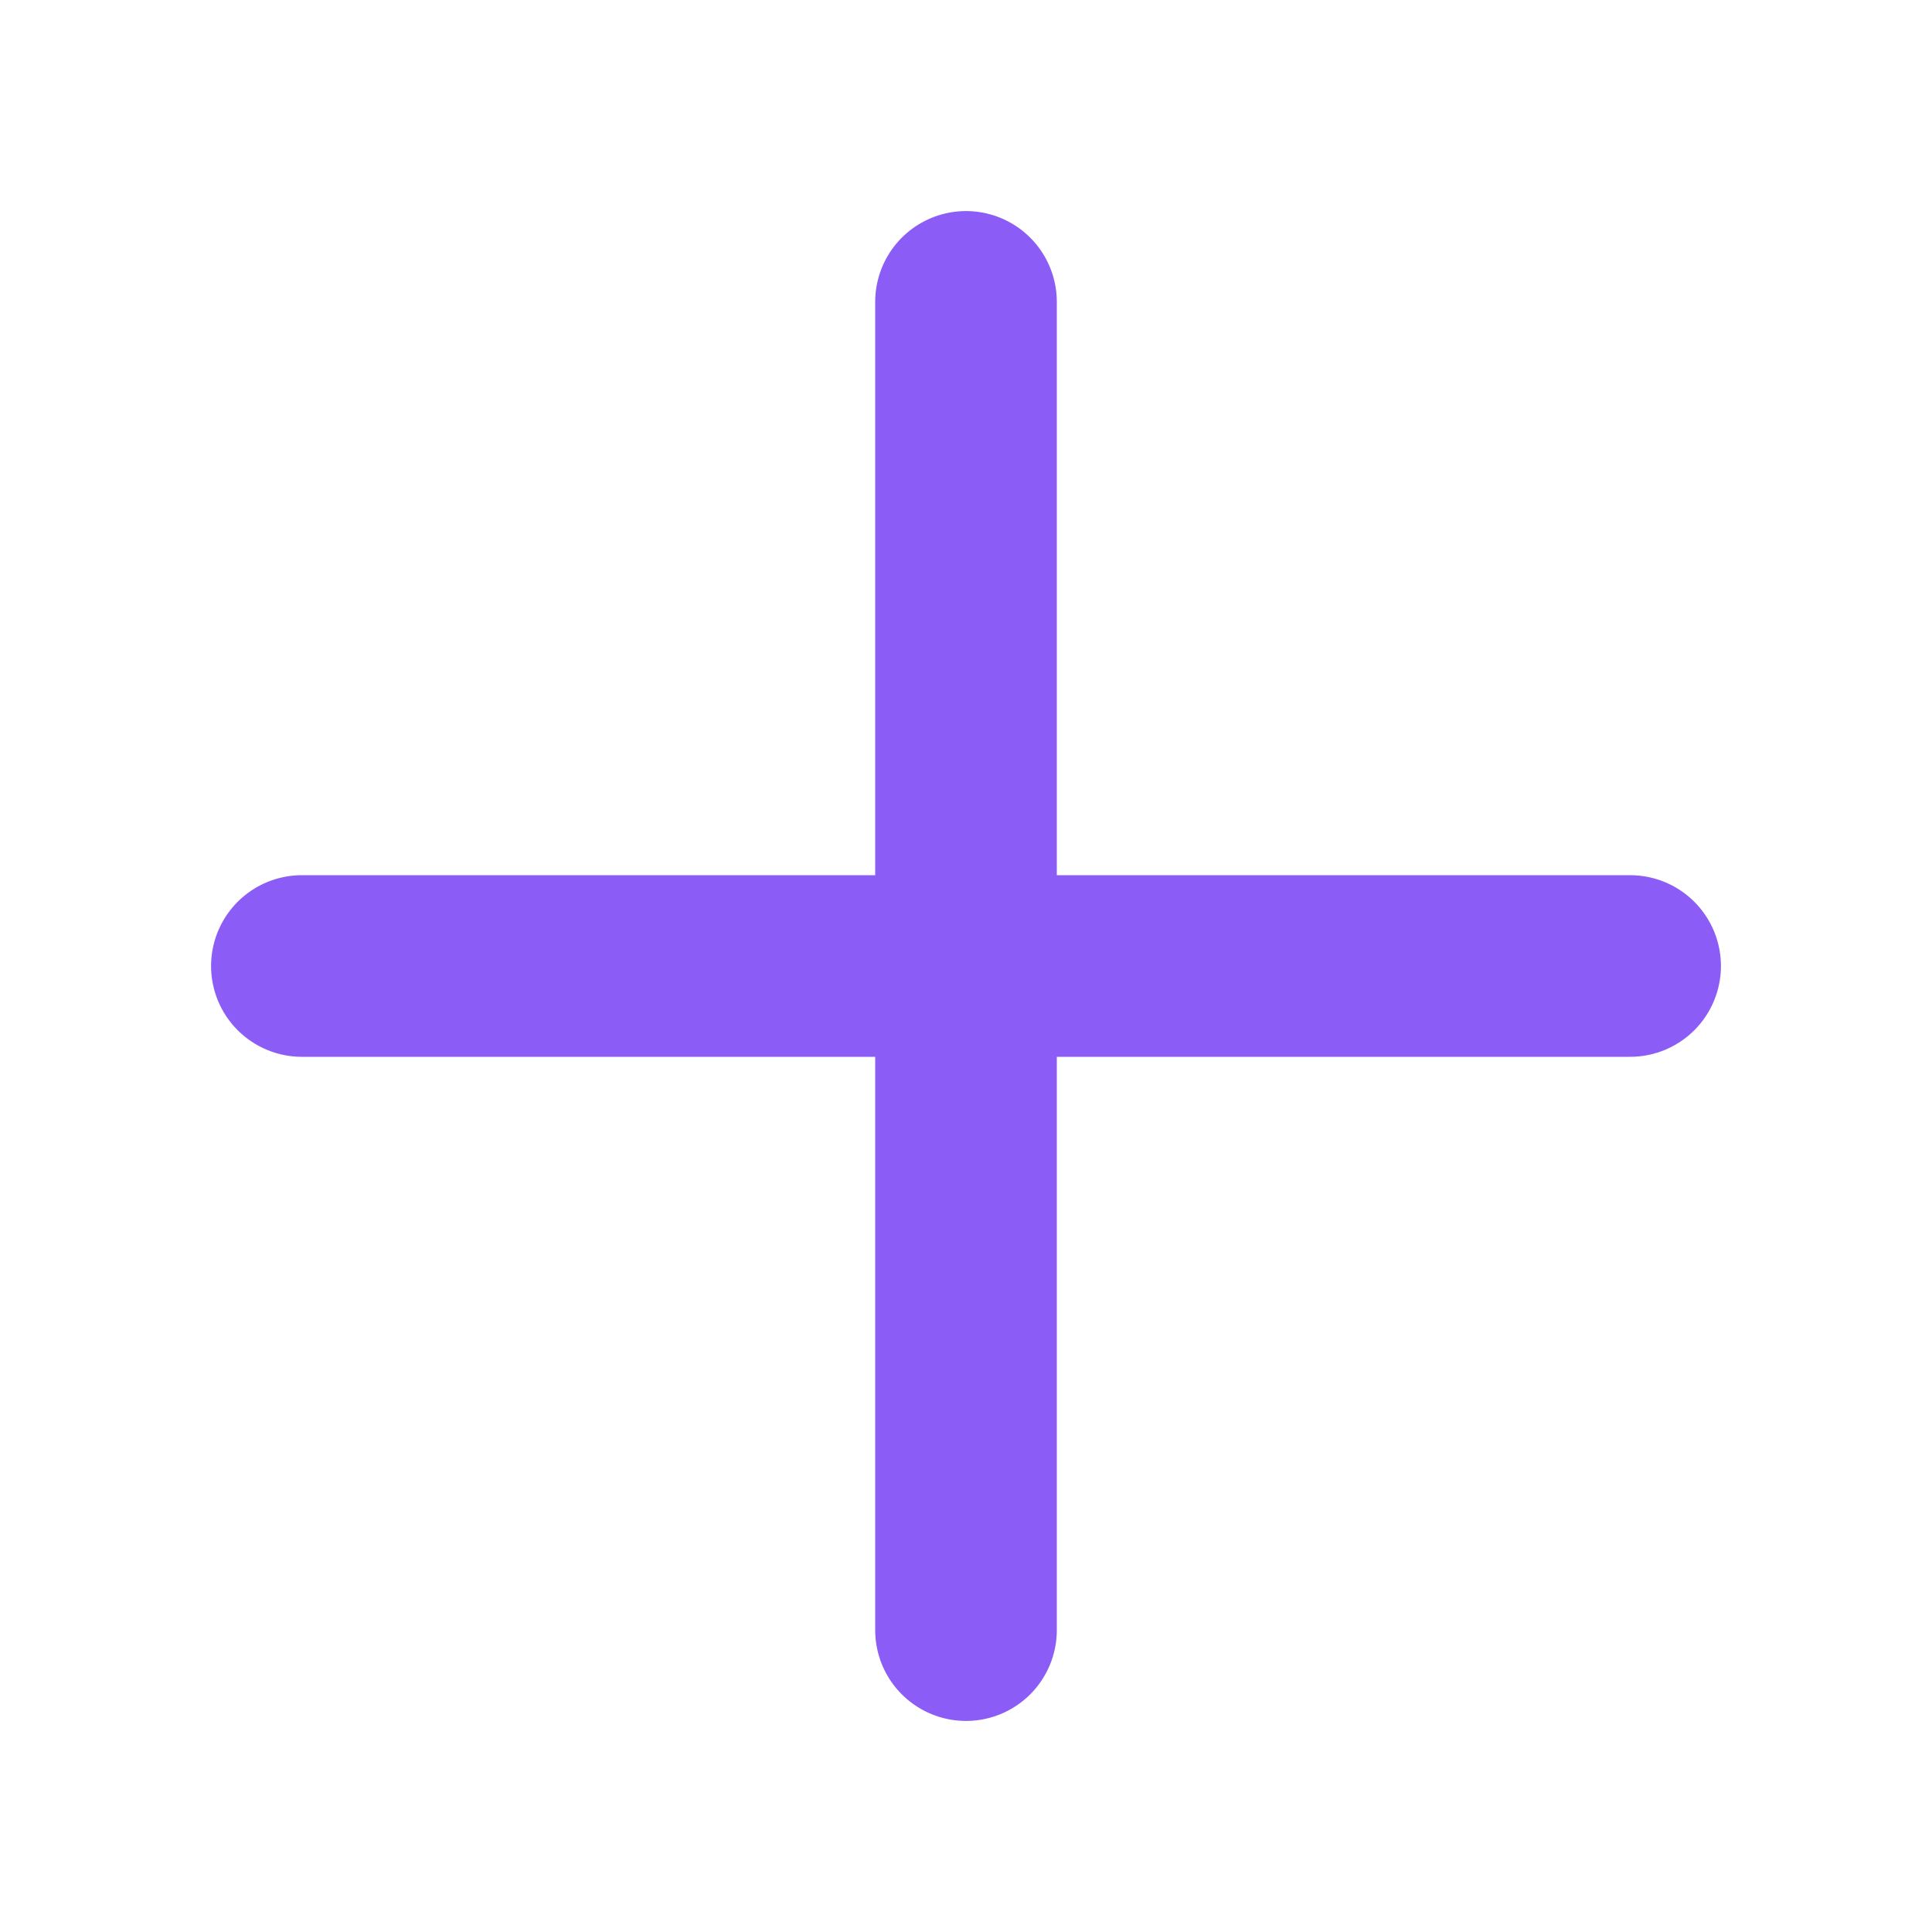
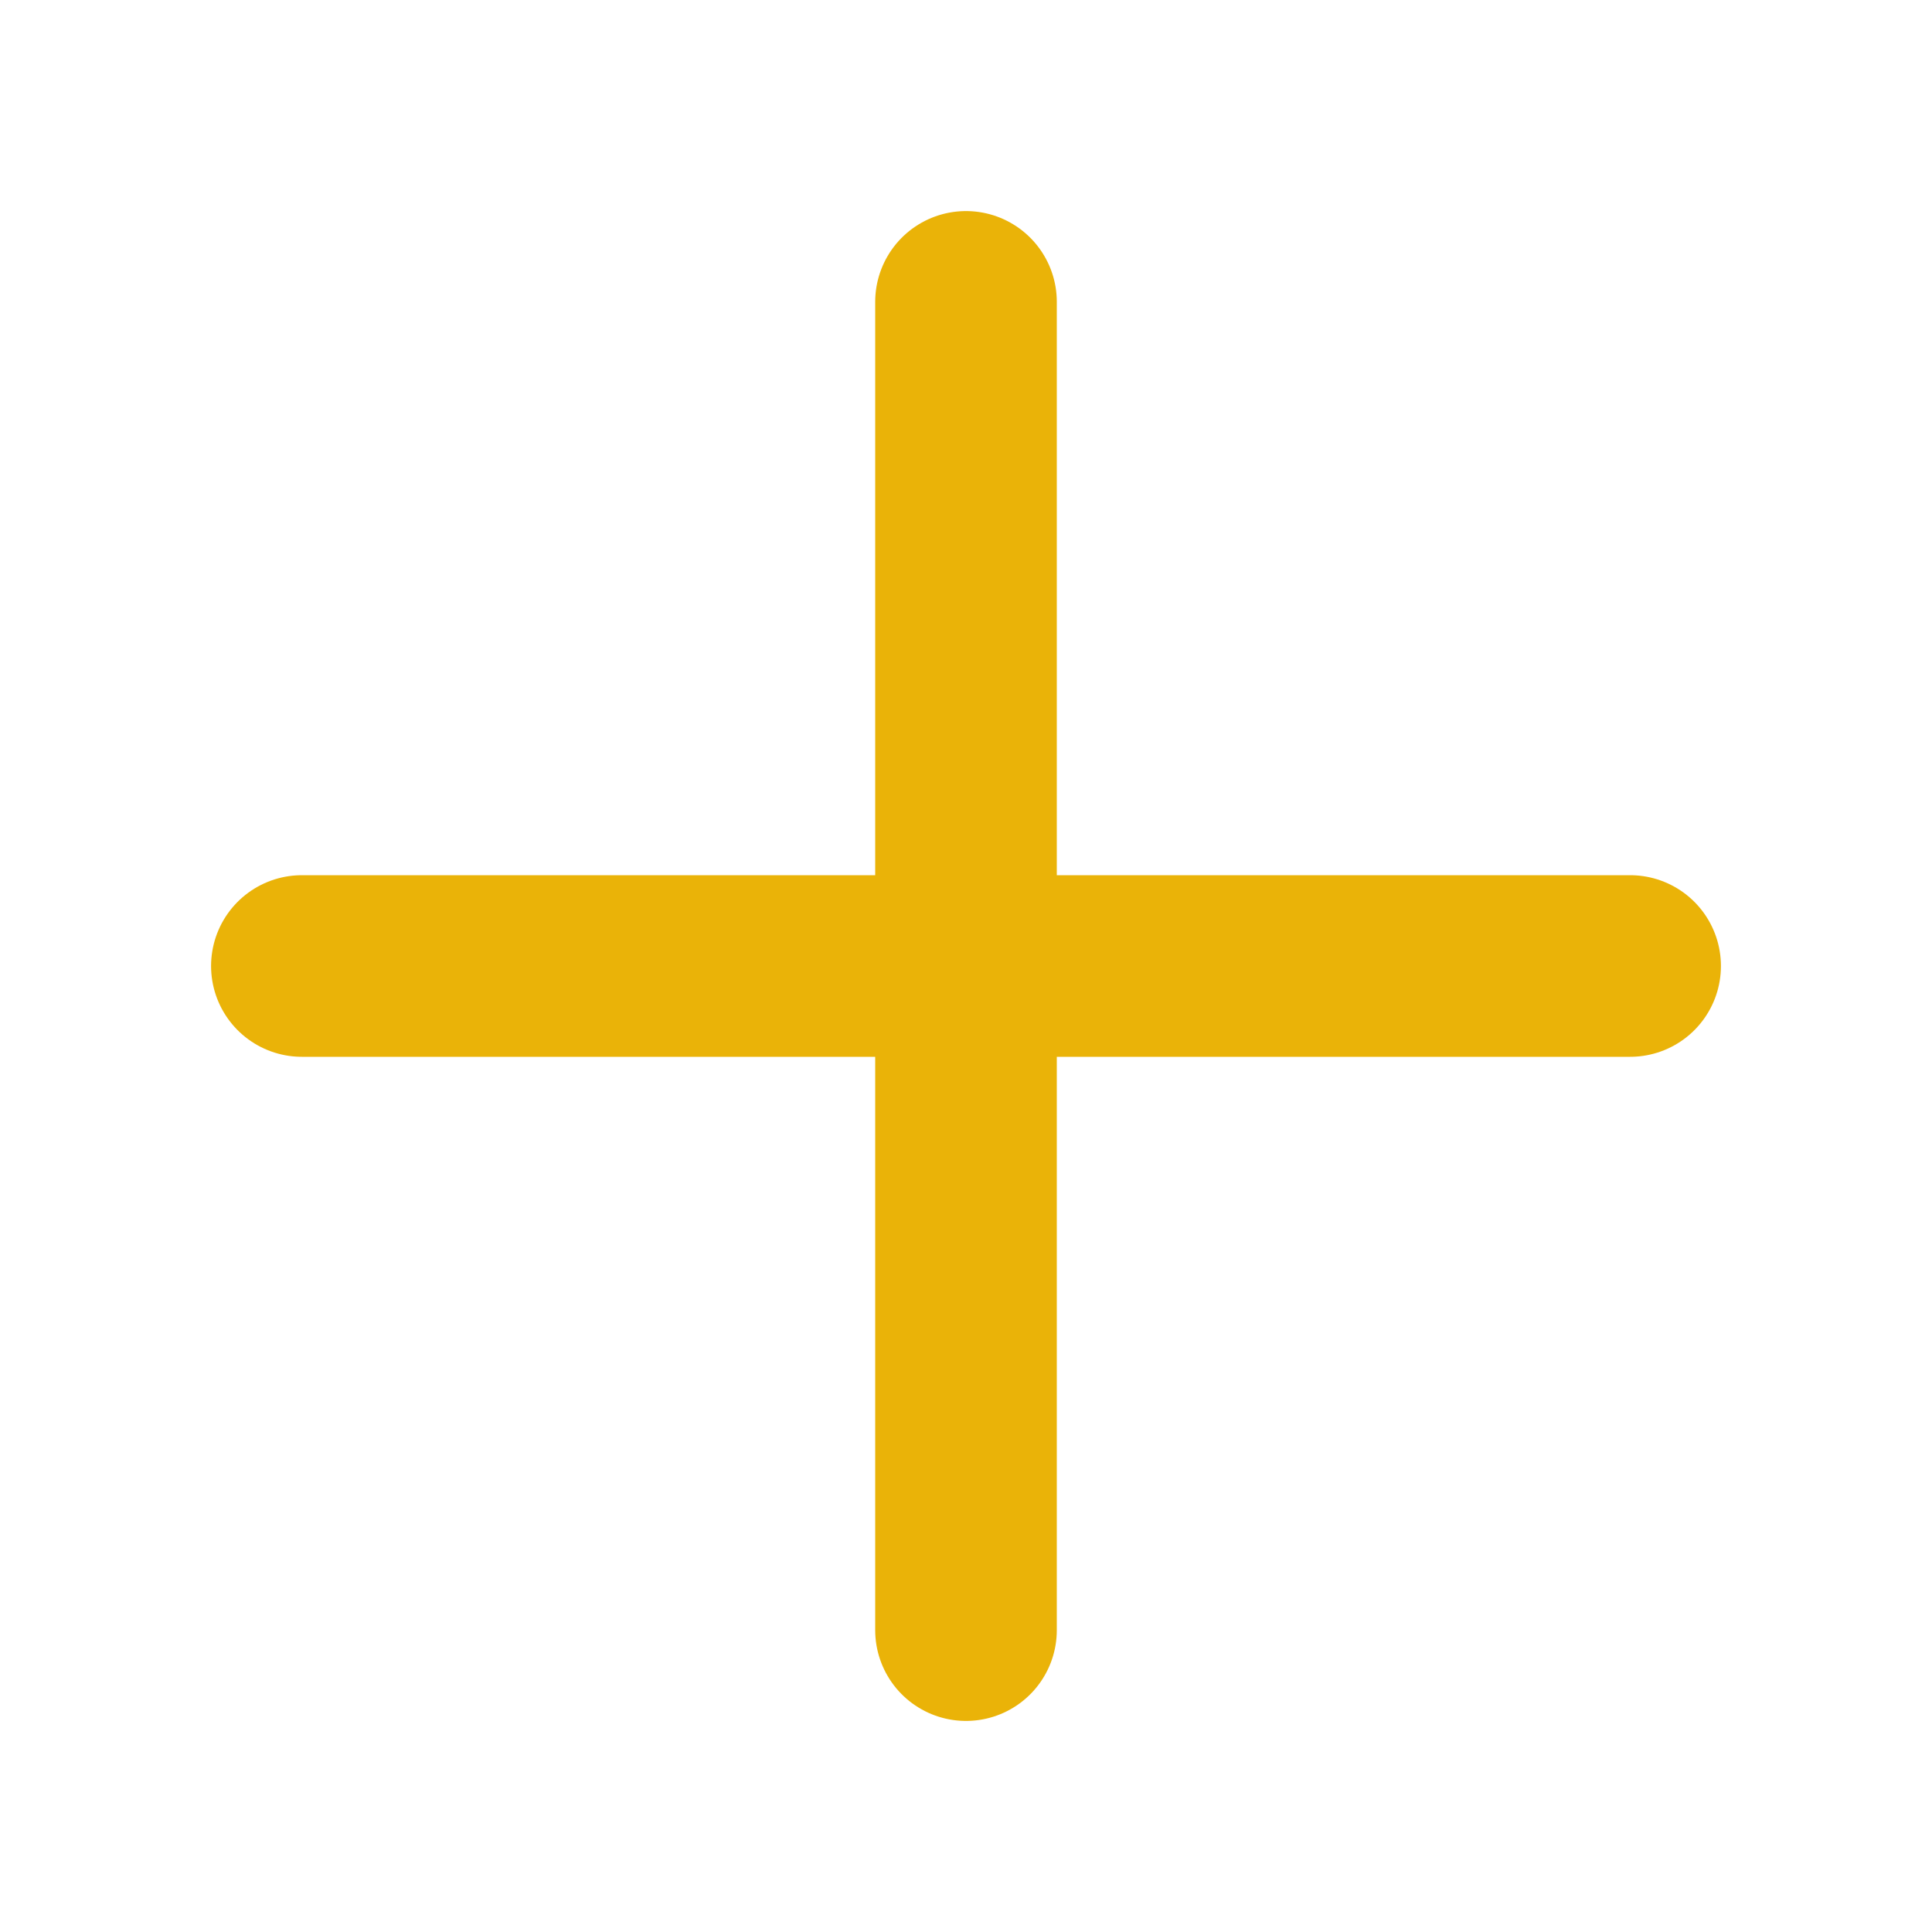
<svg xmlns="http://www.w3.org/2000/svg" width="20" height="20" viewBox="0 0 20 20" fill="none">
-   <path d="M3.125 10H16.875" stroke="#8B5CF6" stroke-width="1.88" stroke-linecap="round" stroke-linejoin="round" />
-   <path d="M10 3.125V16.875" stroke="#8B5CF6" stroke-width="1.88" stroke-linecap="round" stroke-linejoin="round" />
+   <path d="M3.125 10H10H16.875" stroke="#EAB308" stroke-width="1.88" stroke-linecap="round" stroke-linejoin="round" />
+   <path d="M10 3.125V16.875" stroke="#EAB308" stroke-width="1.88" stroke-linecap="round" stroke-linejoin="round" />
</svg>
